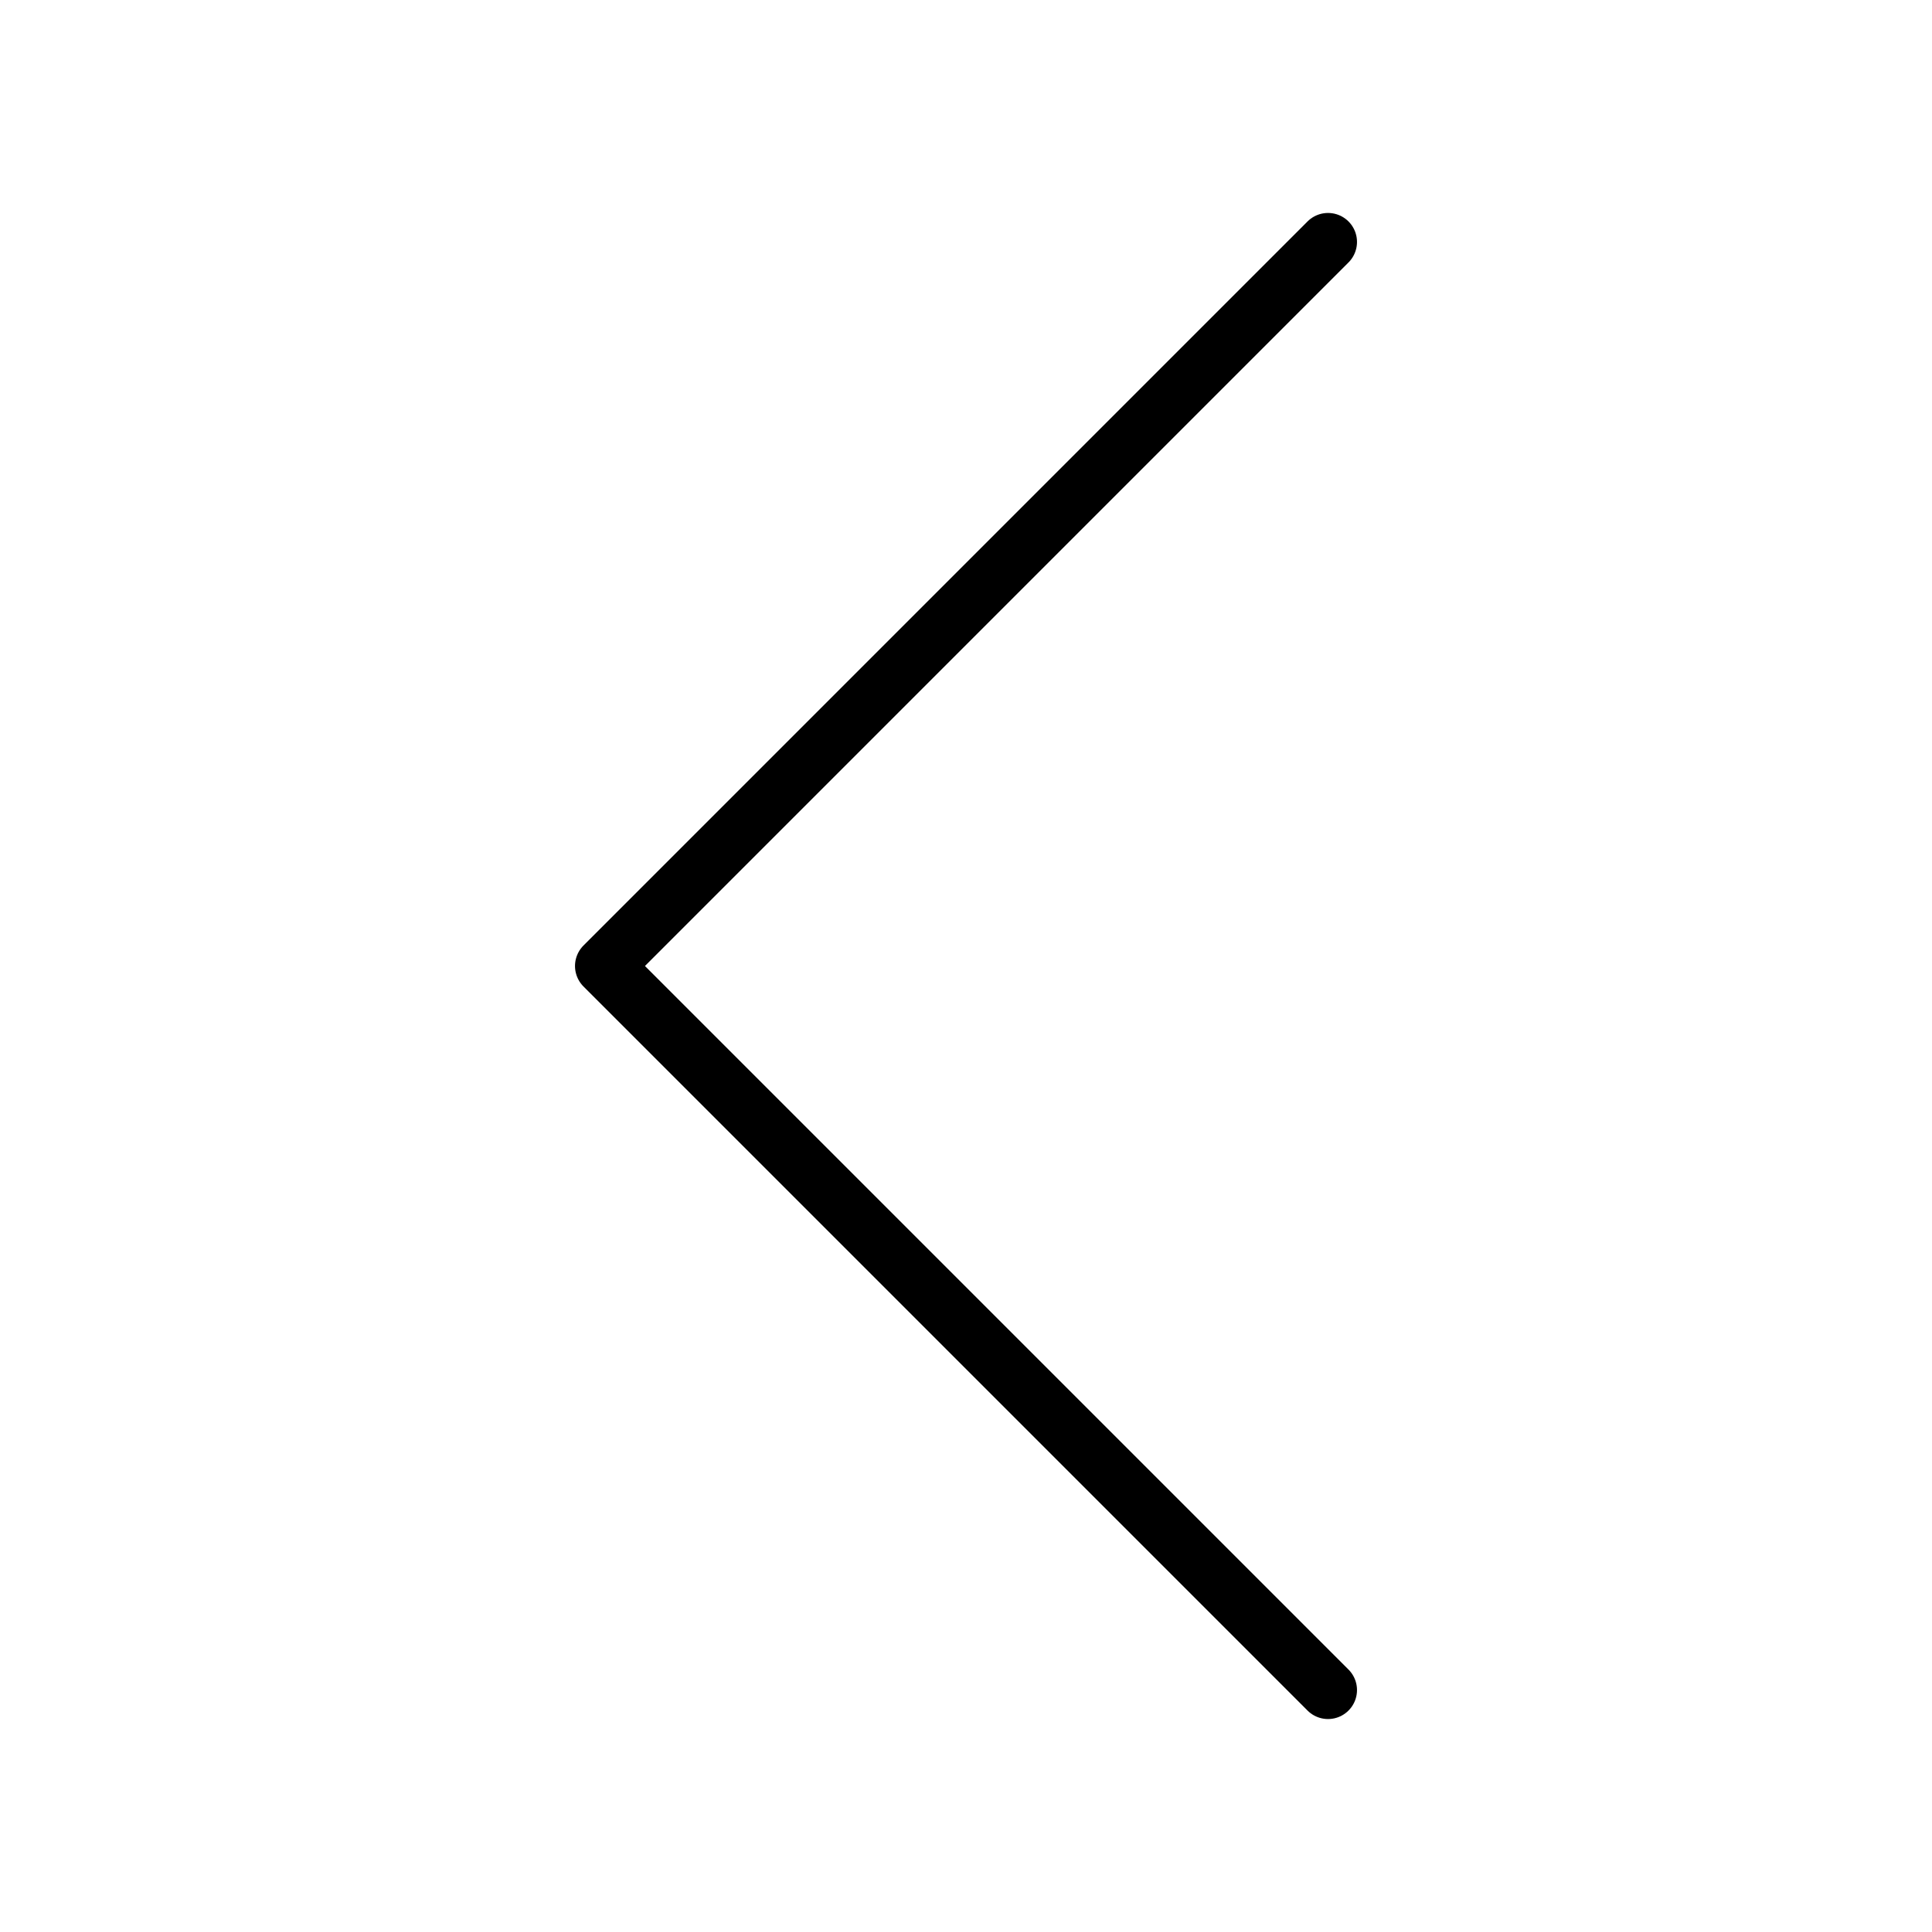
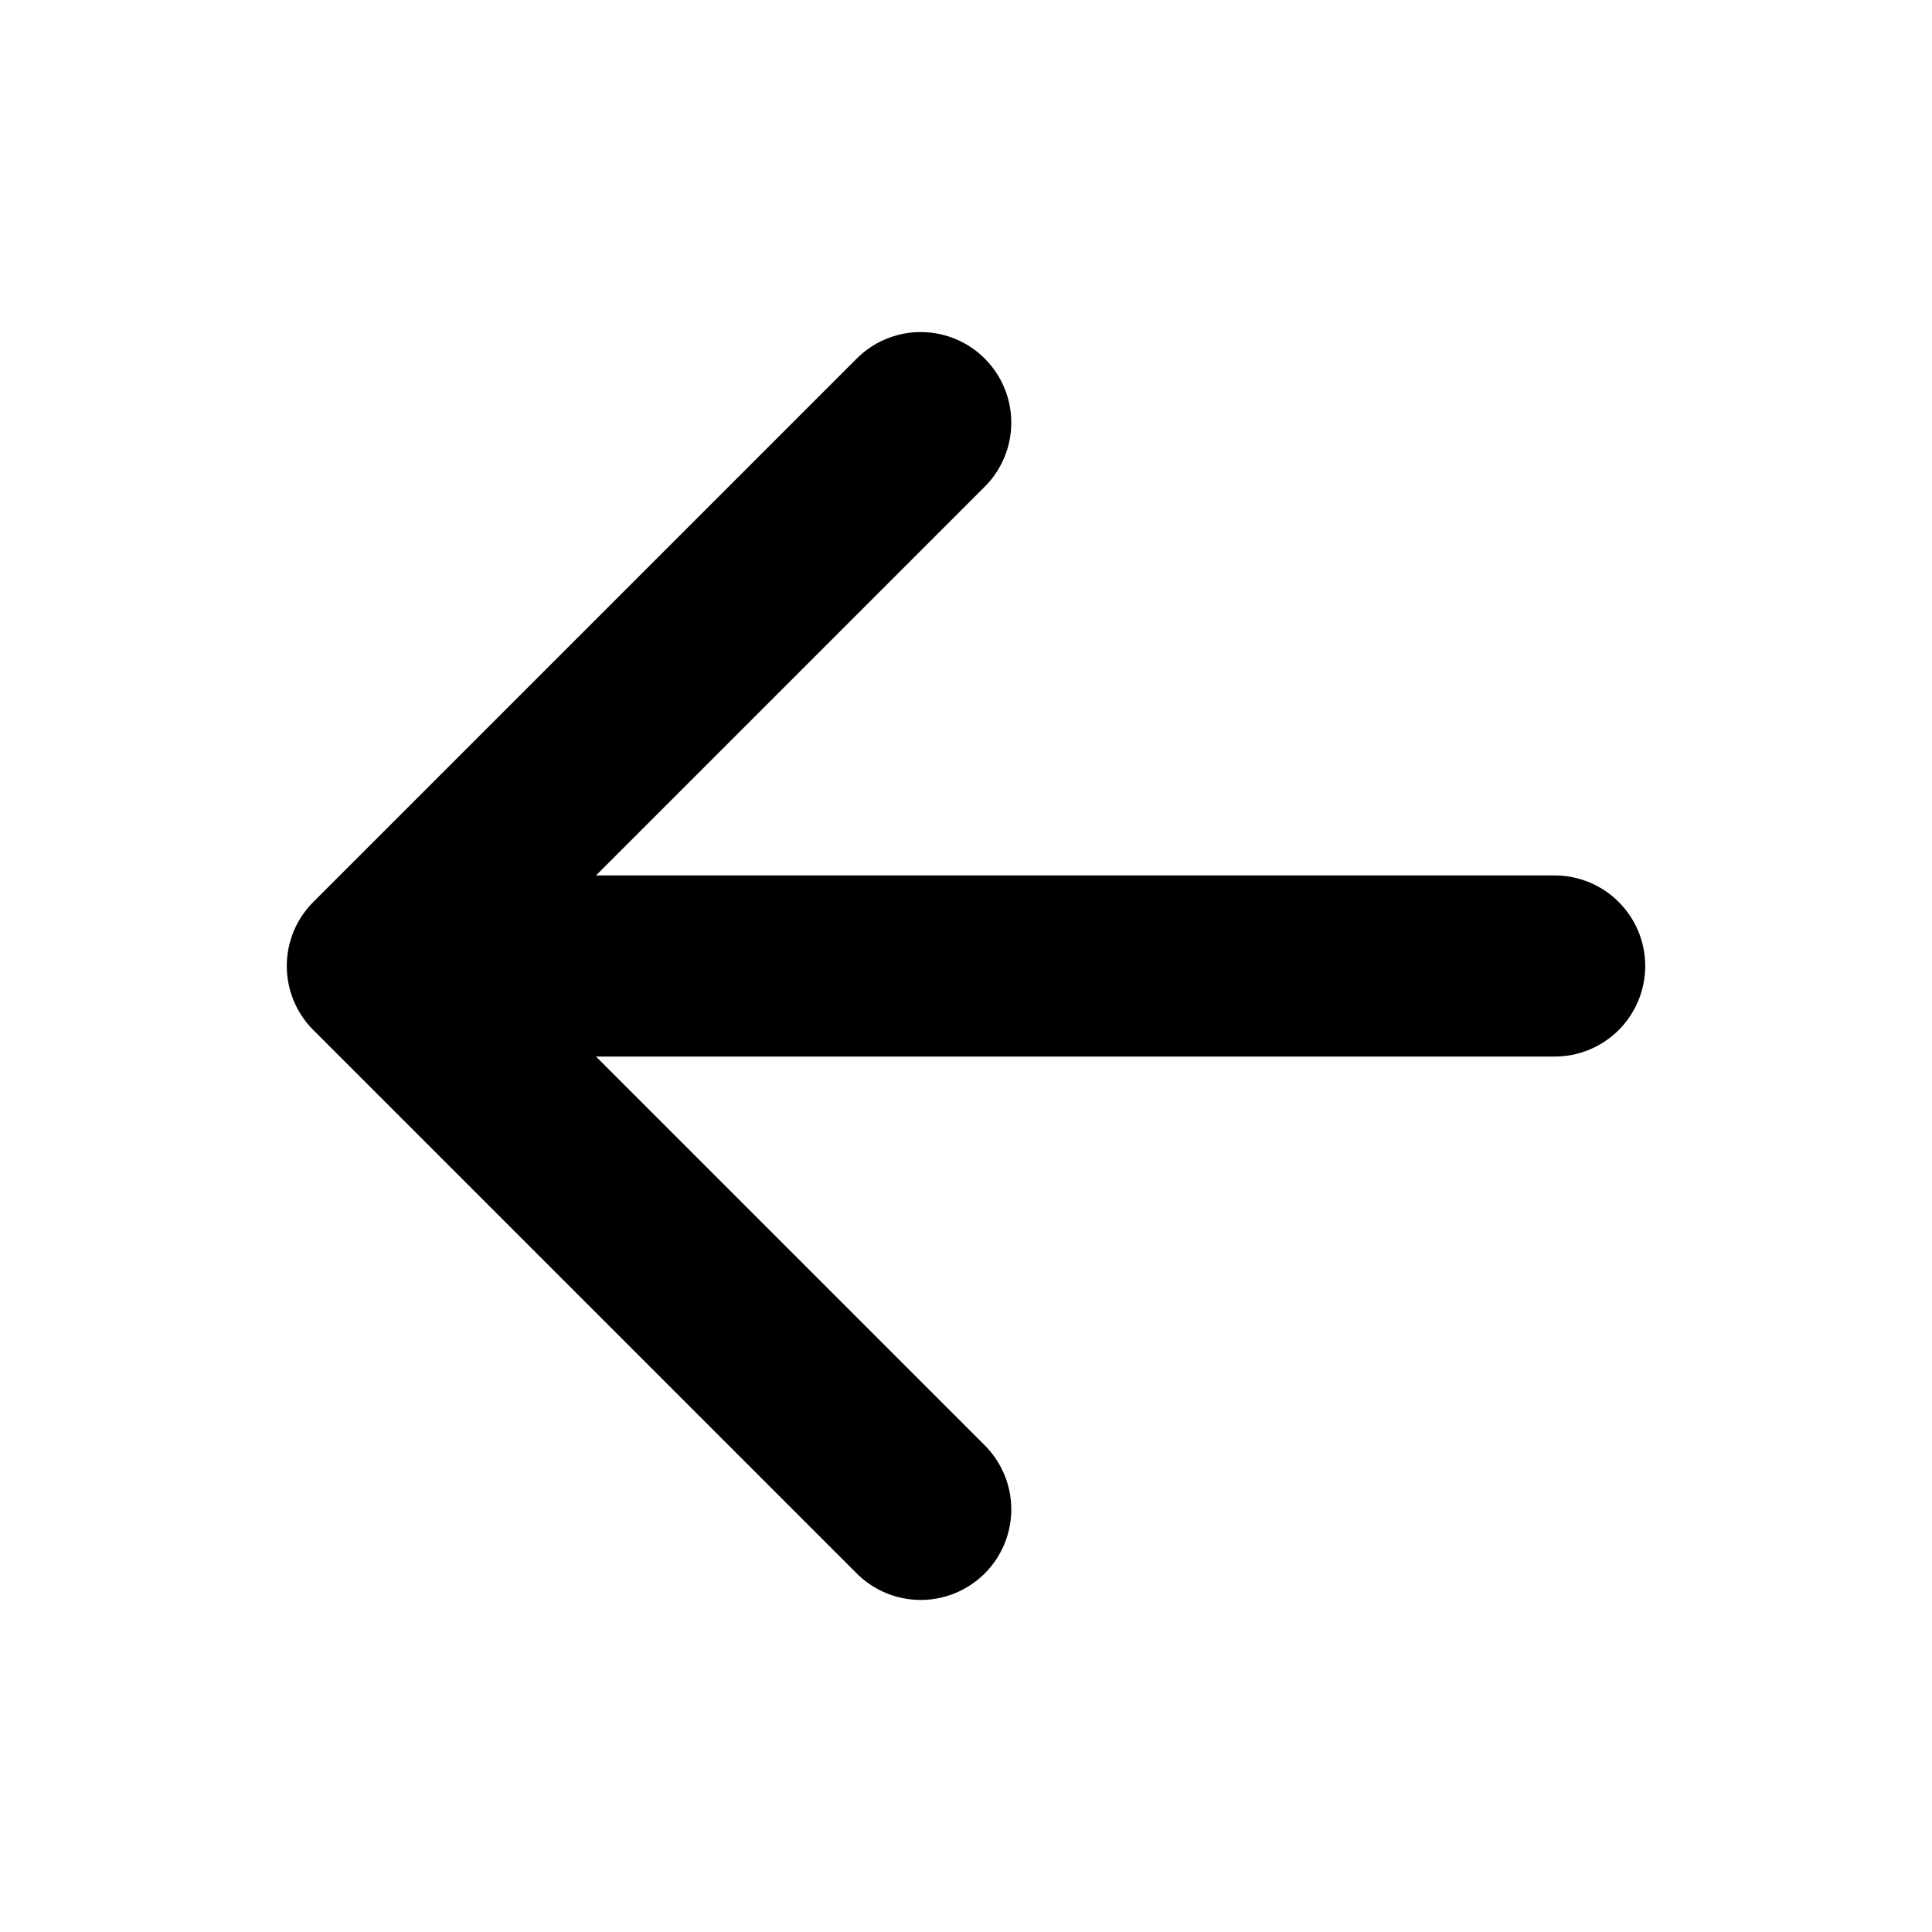
- <svg xmlns="http://www.w3.org/2000/svg" style="isolation:isolate" viewBox="0 0 100 100" width="100" height="100">
-   <defs>
-     <clipPath id="_clipPath_Rmt62eEg1OXF13UQV6A0tZ7nRrSHuqzl">
-       <rect width="100" height="100" />
-     </clipPath>
-   </defs>
-   <g clip-path="url(#_clipPath_Rmt62eEg1OXF13UQV6A0tZ7nRrSHuqzl)">
-     <path d=" M 68.738 87.477 L 68.738 87.477 L 31.262 50 L 68.738 12.523" fill="none" vector-effect="non-scaling-stroke" stroke-width="3" stroke="currentColor" stroke-linejoin="round" stroke-linecap="round" stroke-miterlimit="3" />
-   </g>
+ <svg xmlns="http://www.w3.org/2000/svg" class="ionicon" viewBox="0 0 512 512">
+   <path fill="none" stroke="currentColor" stroke-linecap="round" stroke-linejoin="round" stroke-width="48" d="M244 400L100 256l144-144M120 256h292" />
</svg>
